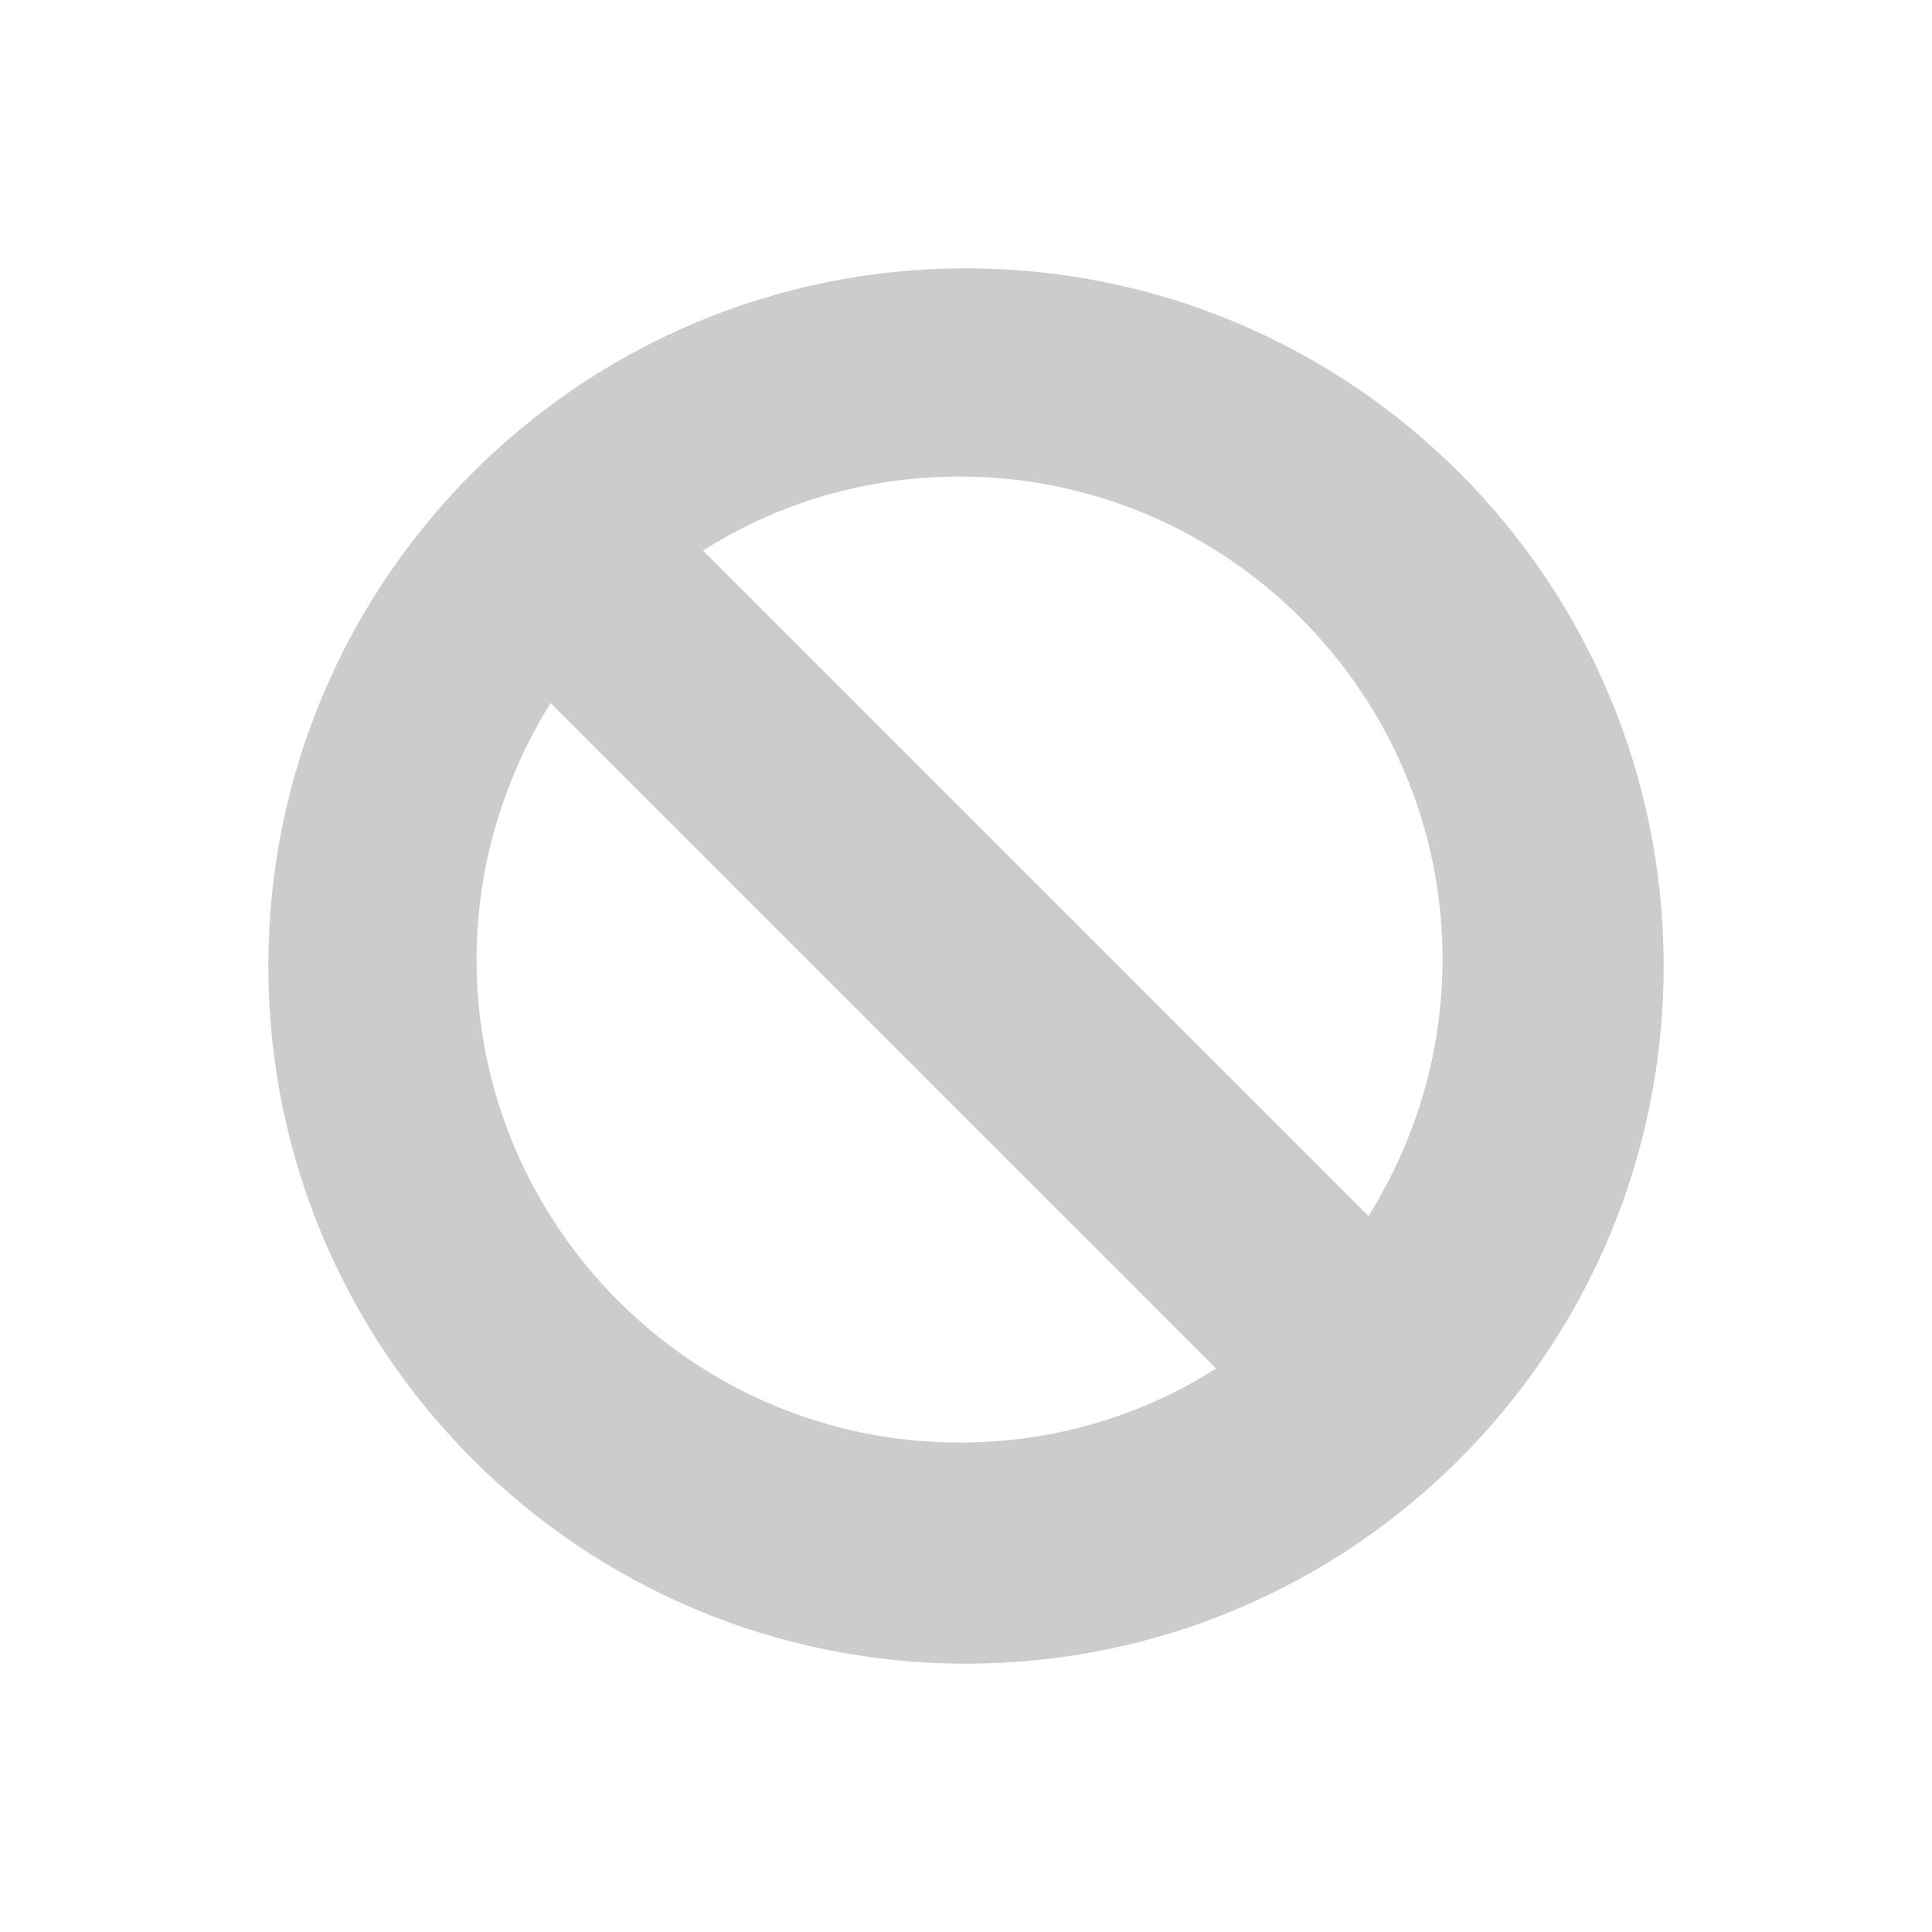
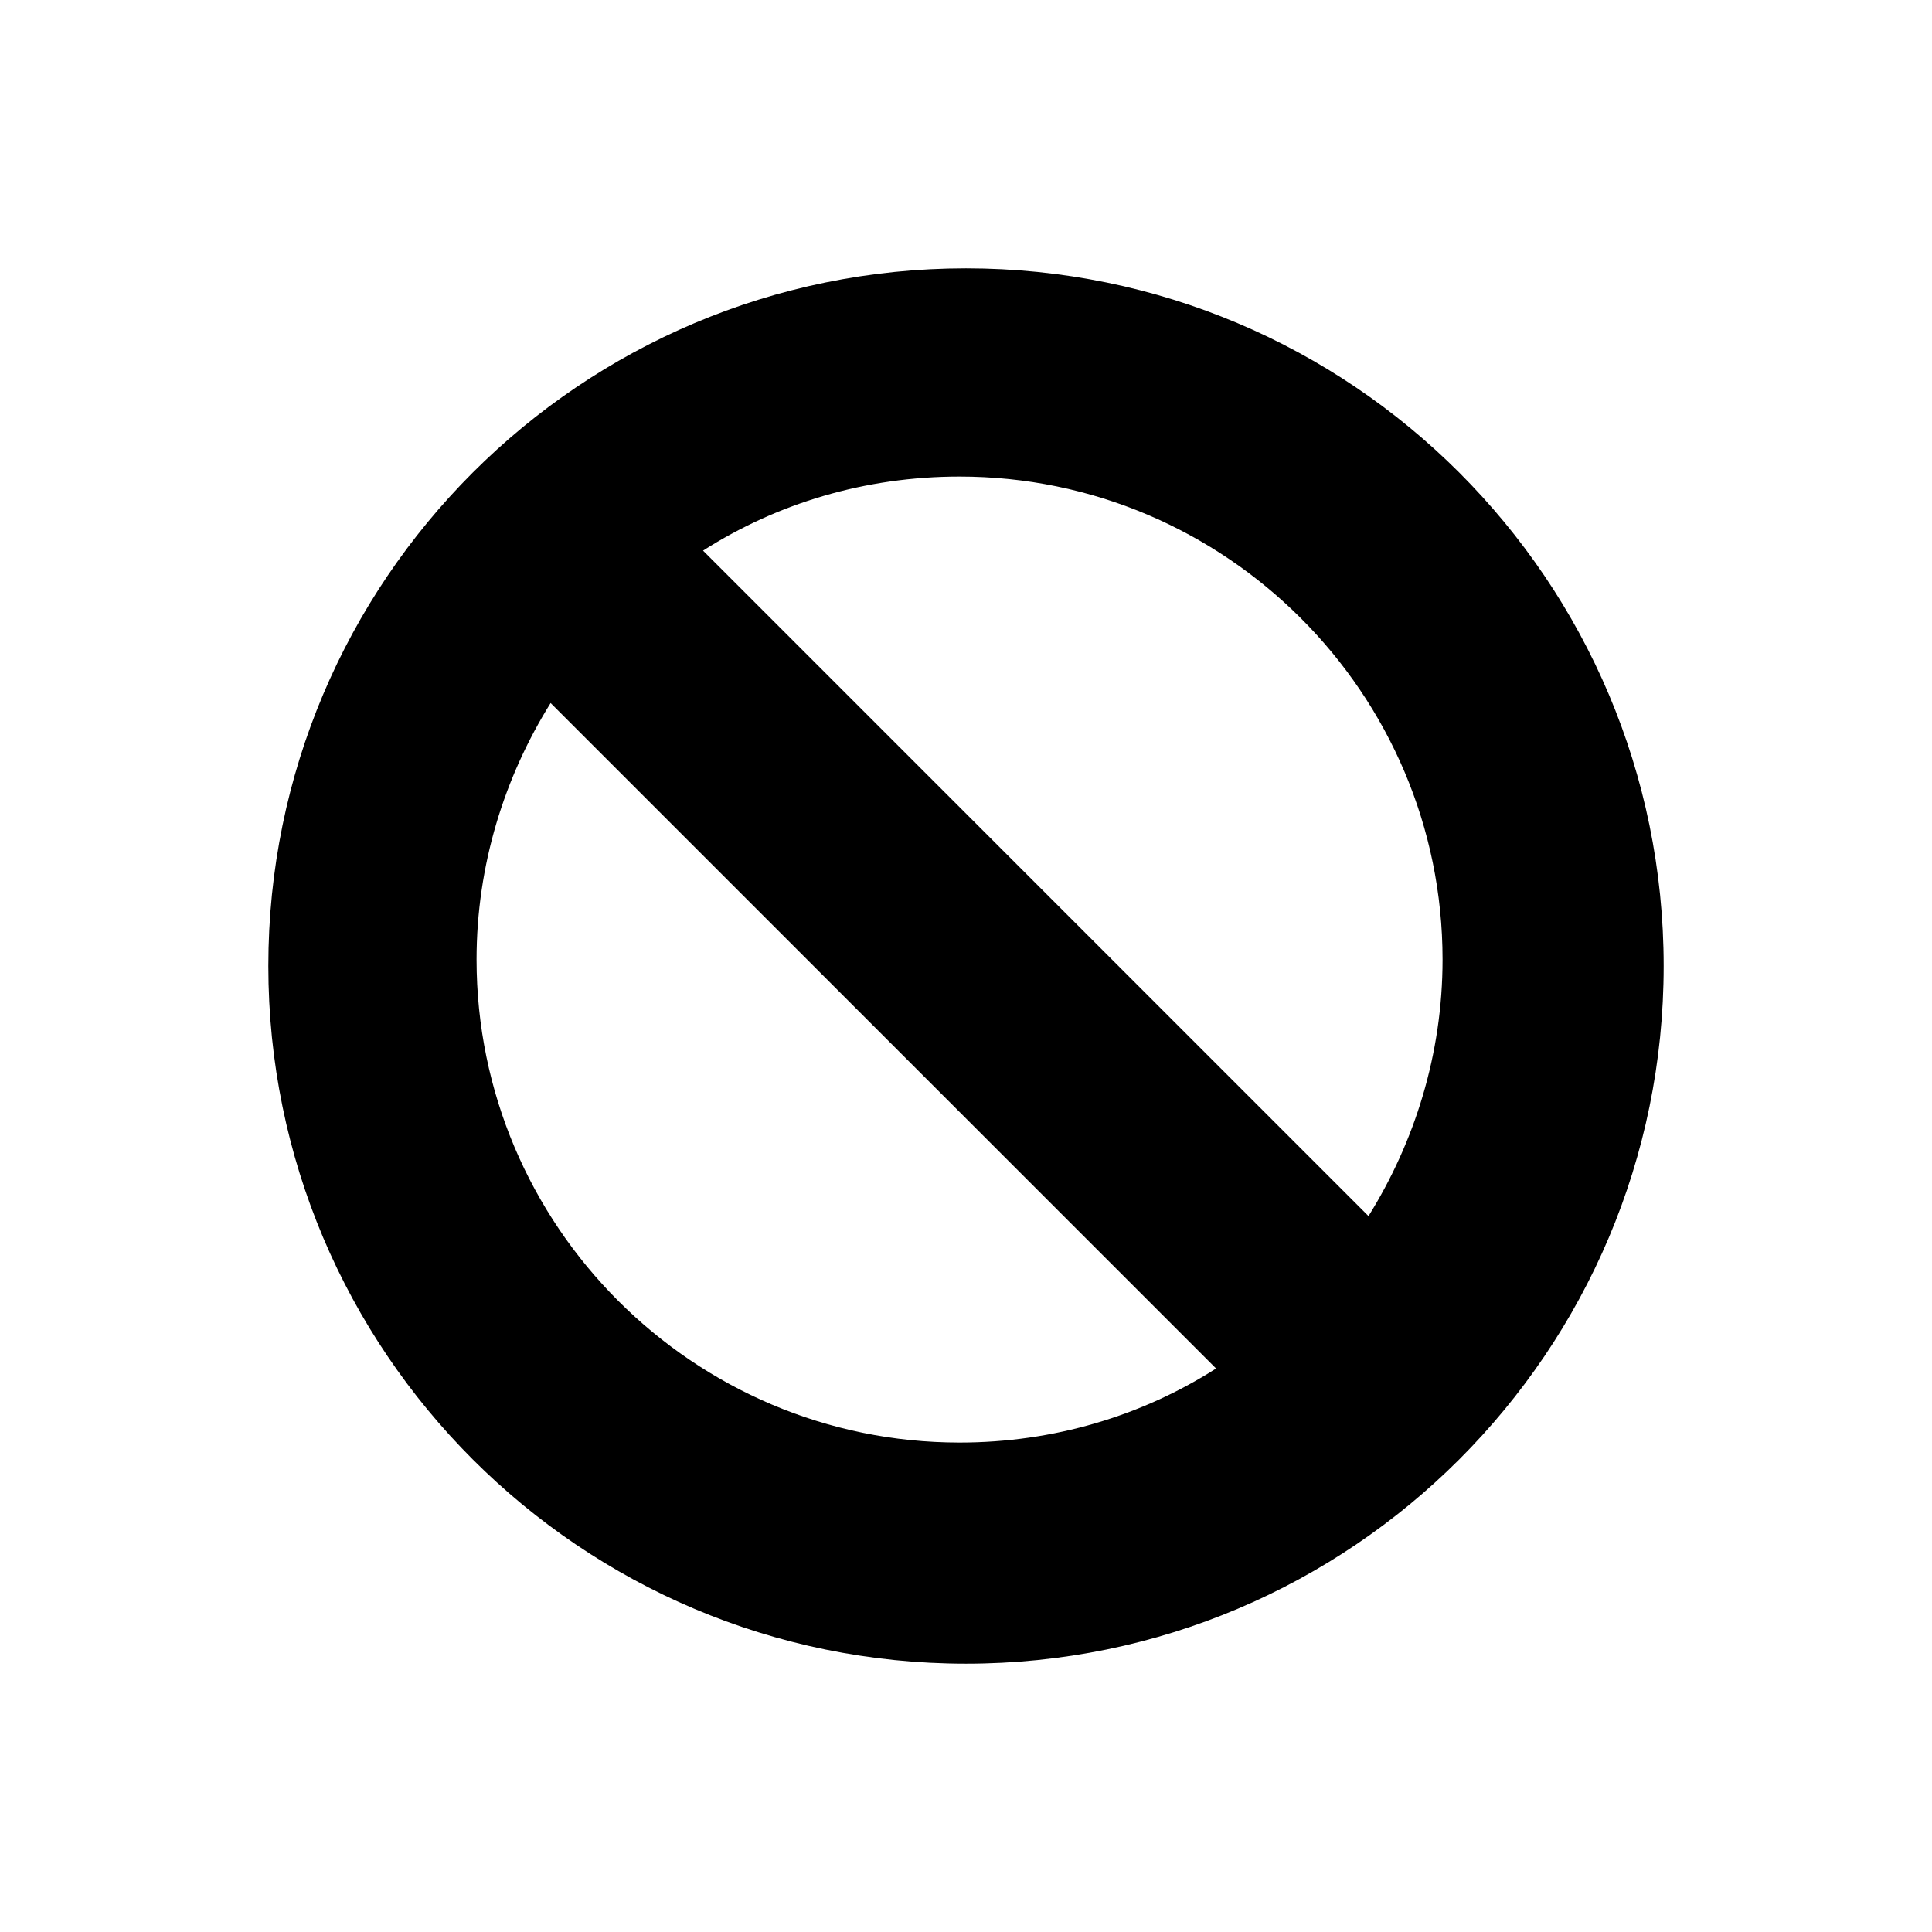
- <svg xmlns="http://www.w3.org/2000/svg" width="18" height="18" viewBox="0 0 18 18" fill="none">
-   <path d="M8.94 13.44C6.46 13.44 4.44 11.42 4.44 8.94C4.44 8.06 4.7 7.24 5.13 6.55L11.33 12.75C10.64 13.19 9.82 13.44 8.94 13.44ZM13.44 8.94C13.44 9.82 13.18 10.64 12.75 11.33L6.55 5.13C7.24 4.69 8.06 4.44 8.94 4.44C11.42 4.44 13.44 6.46 13.44 8.94V8.94ZM9 2.5C5.41 2.5 2.5 5.41 2.5 9C2.5 12.59 5.41 15.5 9 15.5C12.59 15.5 15.5 12.59 15.5 9C15.5 5.41 12.59 2.5 9 2.5Z" fill="#ccc" />
+ <svg xmlns="http://www.w3.org/2000/svg" width="18" height="18" viewBox="0 0 18 18">
+   <path d="M8.94 13.44C6.46 13.44 4.44 11.42 4.44 8.94C4.44 8.06 4.7 7.24 5.13 6.55L11.33 12.75C10.64 13.19 9.82 13.44 8.94 13.44ZM13.44 8.94C13.44 9.82 13.18 10.64 12.75 11.33L6.55 5.13C7.24 4.69 8.06 4.44 8.94 4.44C11.42 4.44 13.44 6.46 13.44 8.94V8.94ZM9 2.5C5.41 2.5 2.5 5.41 2.5 9C2.5 12.59 5.41 15.5 9 15.5C12.59 15.5 15.5 12.59 15.5 9C15.5 5.41 12.59 2.5 9 2.5Z" />
</svg>
